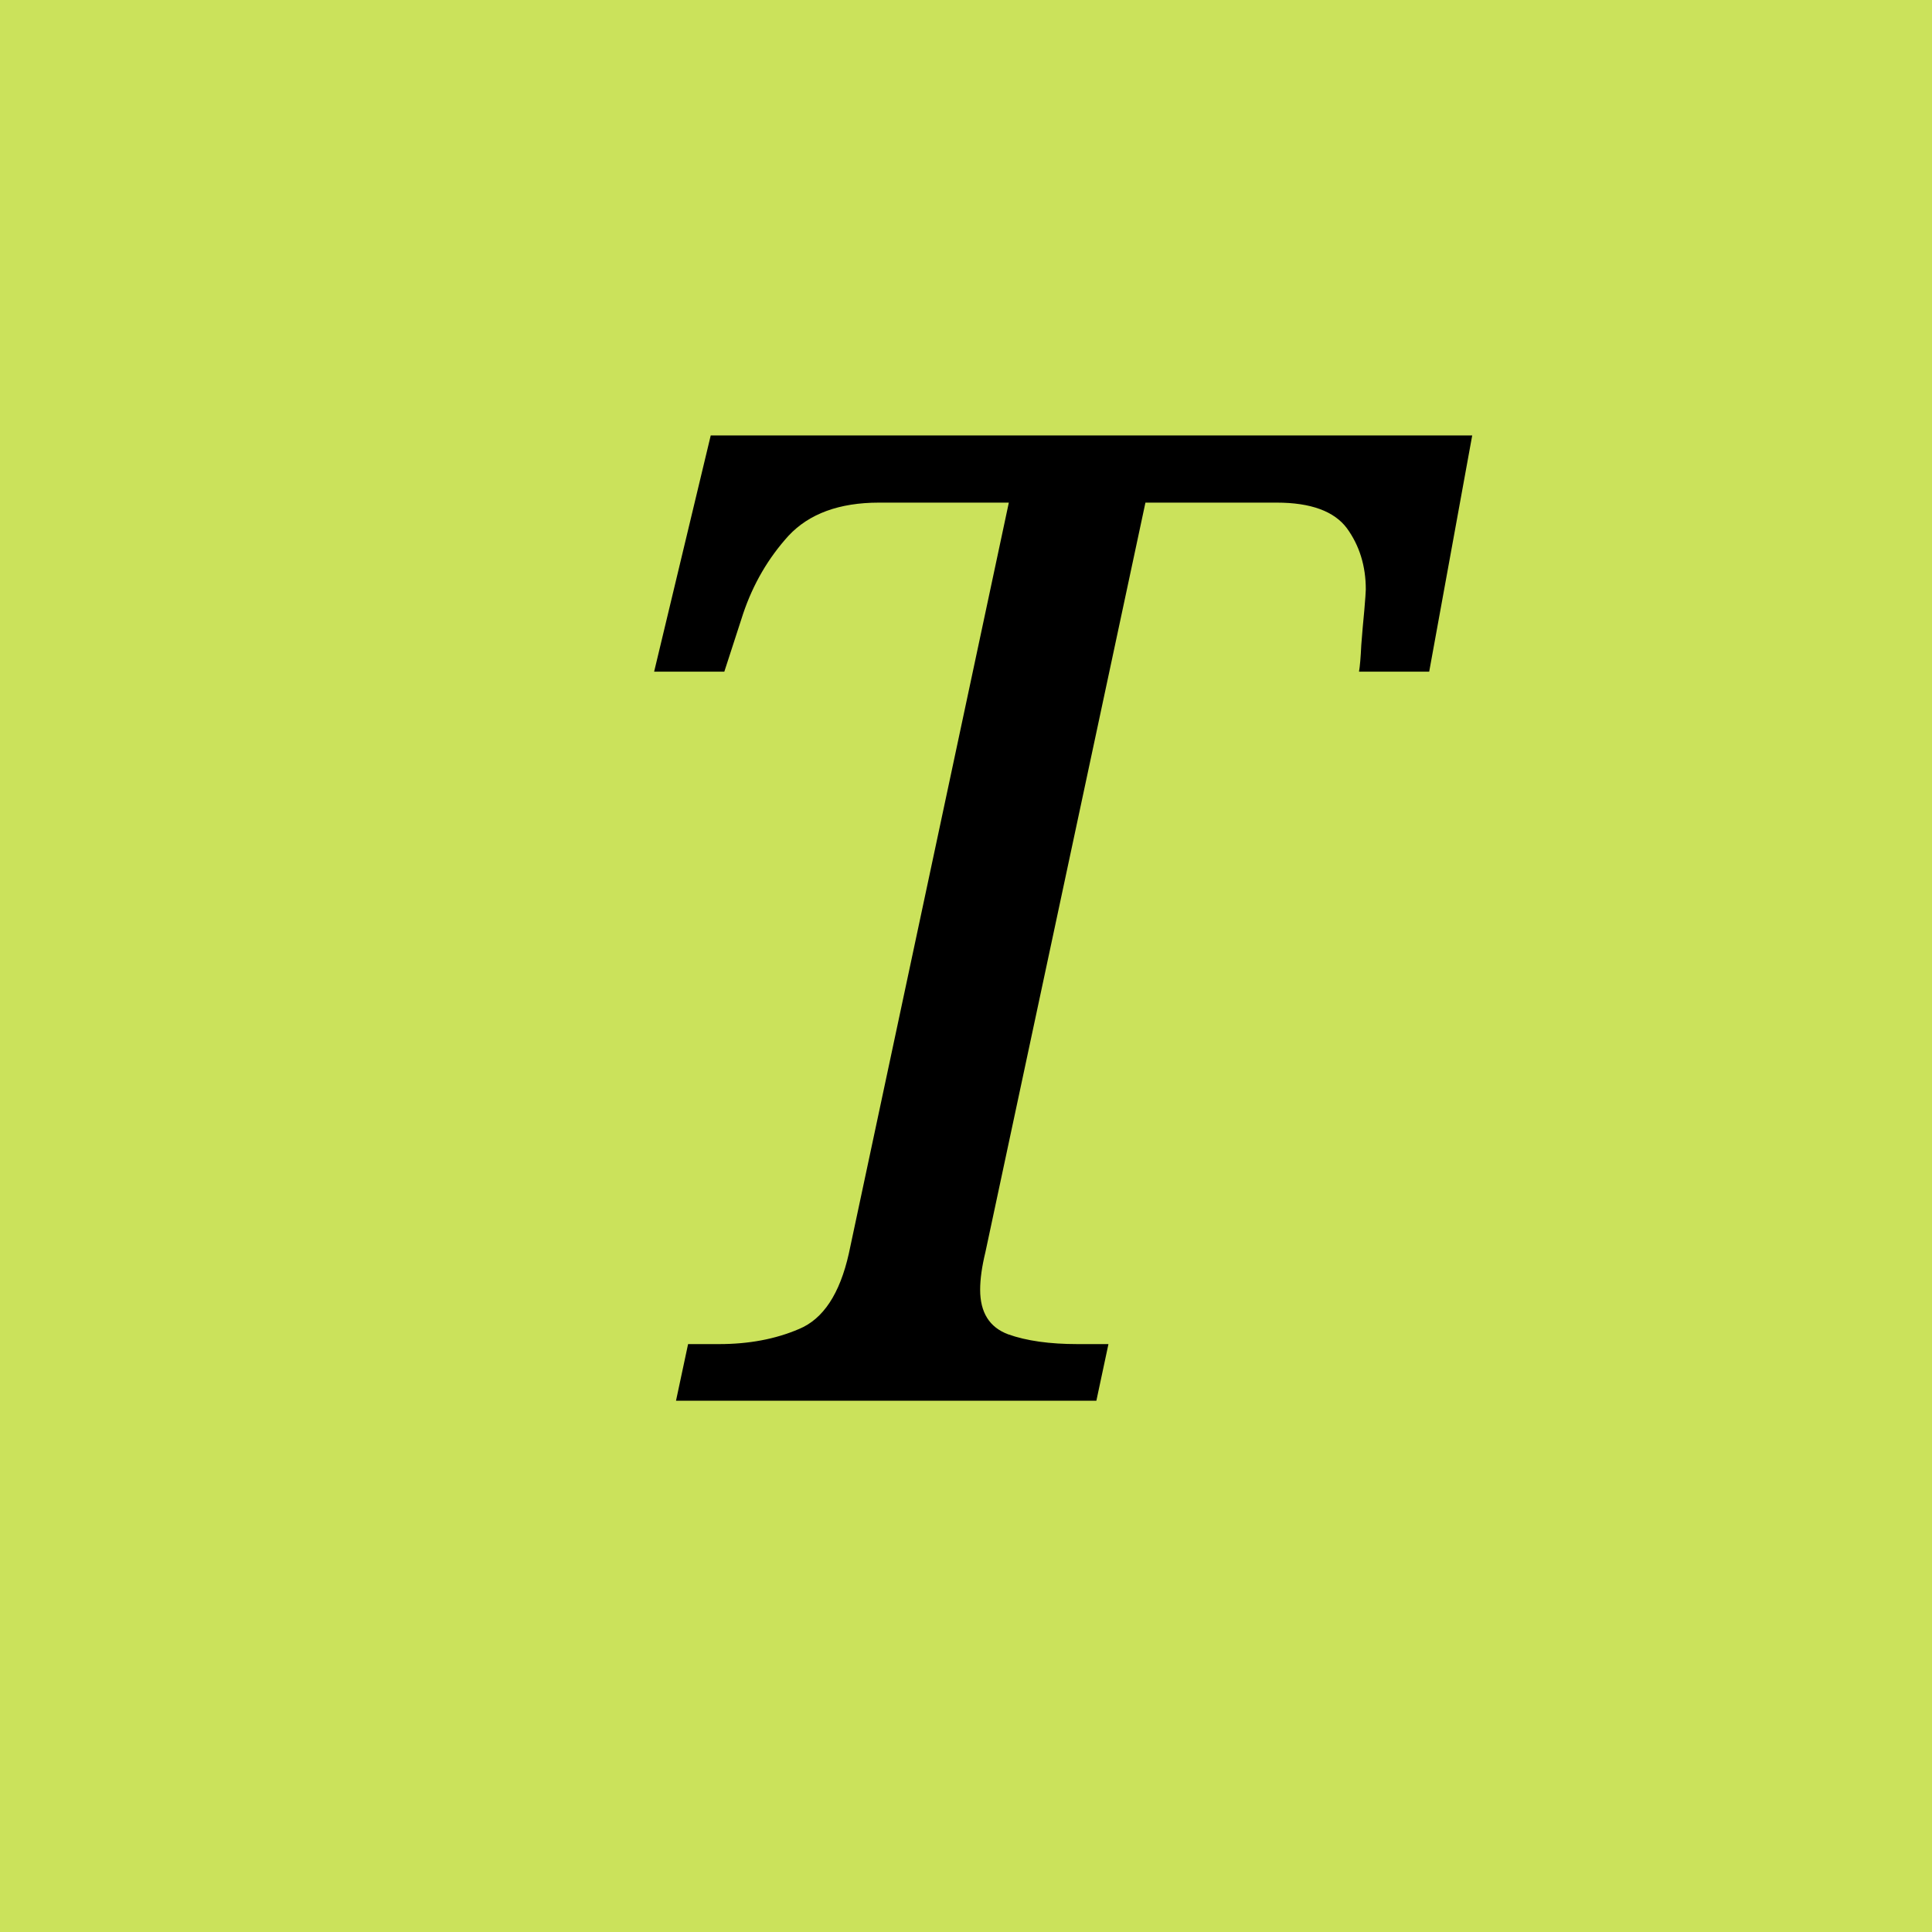
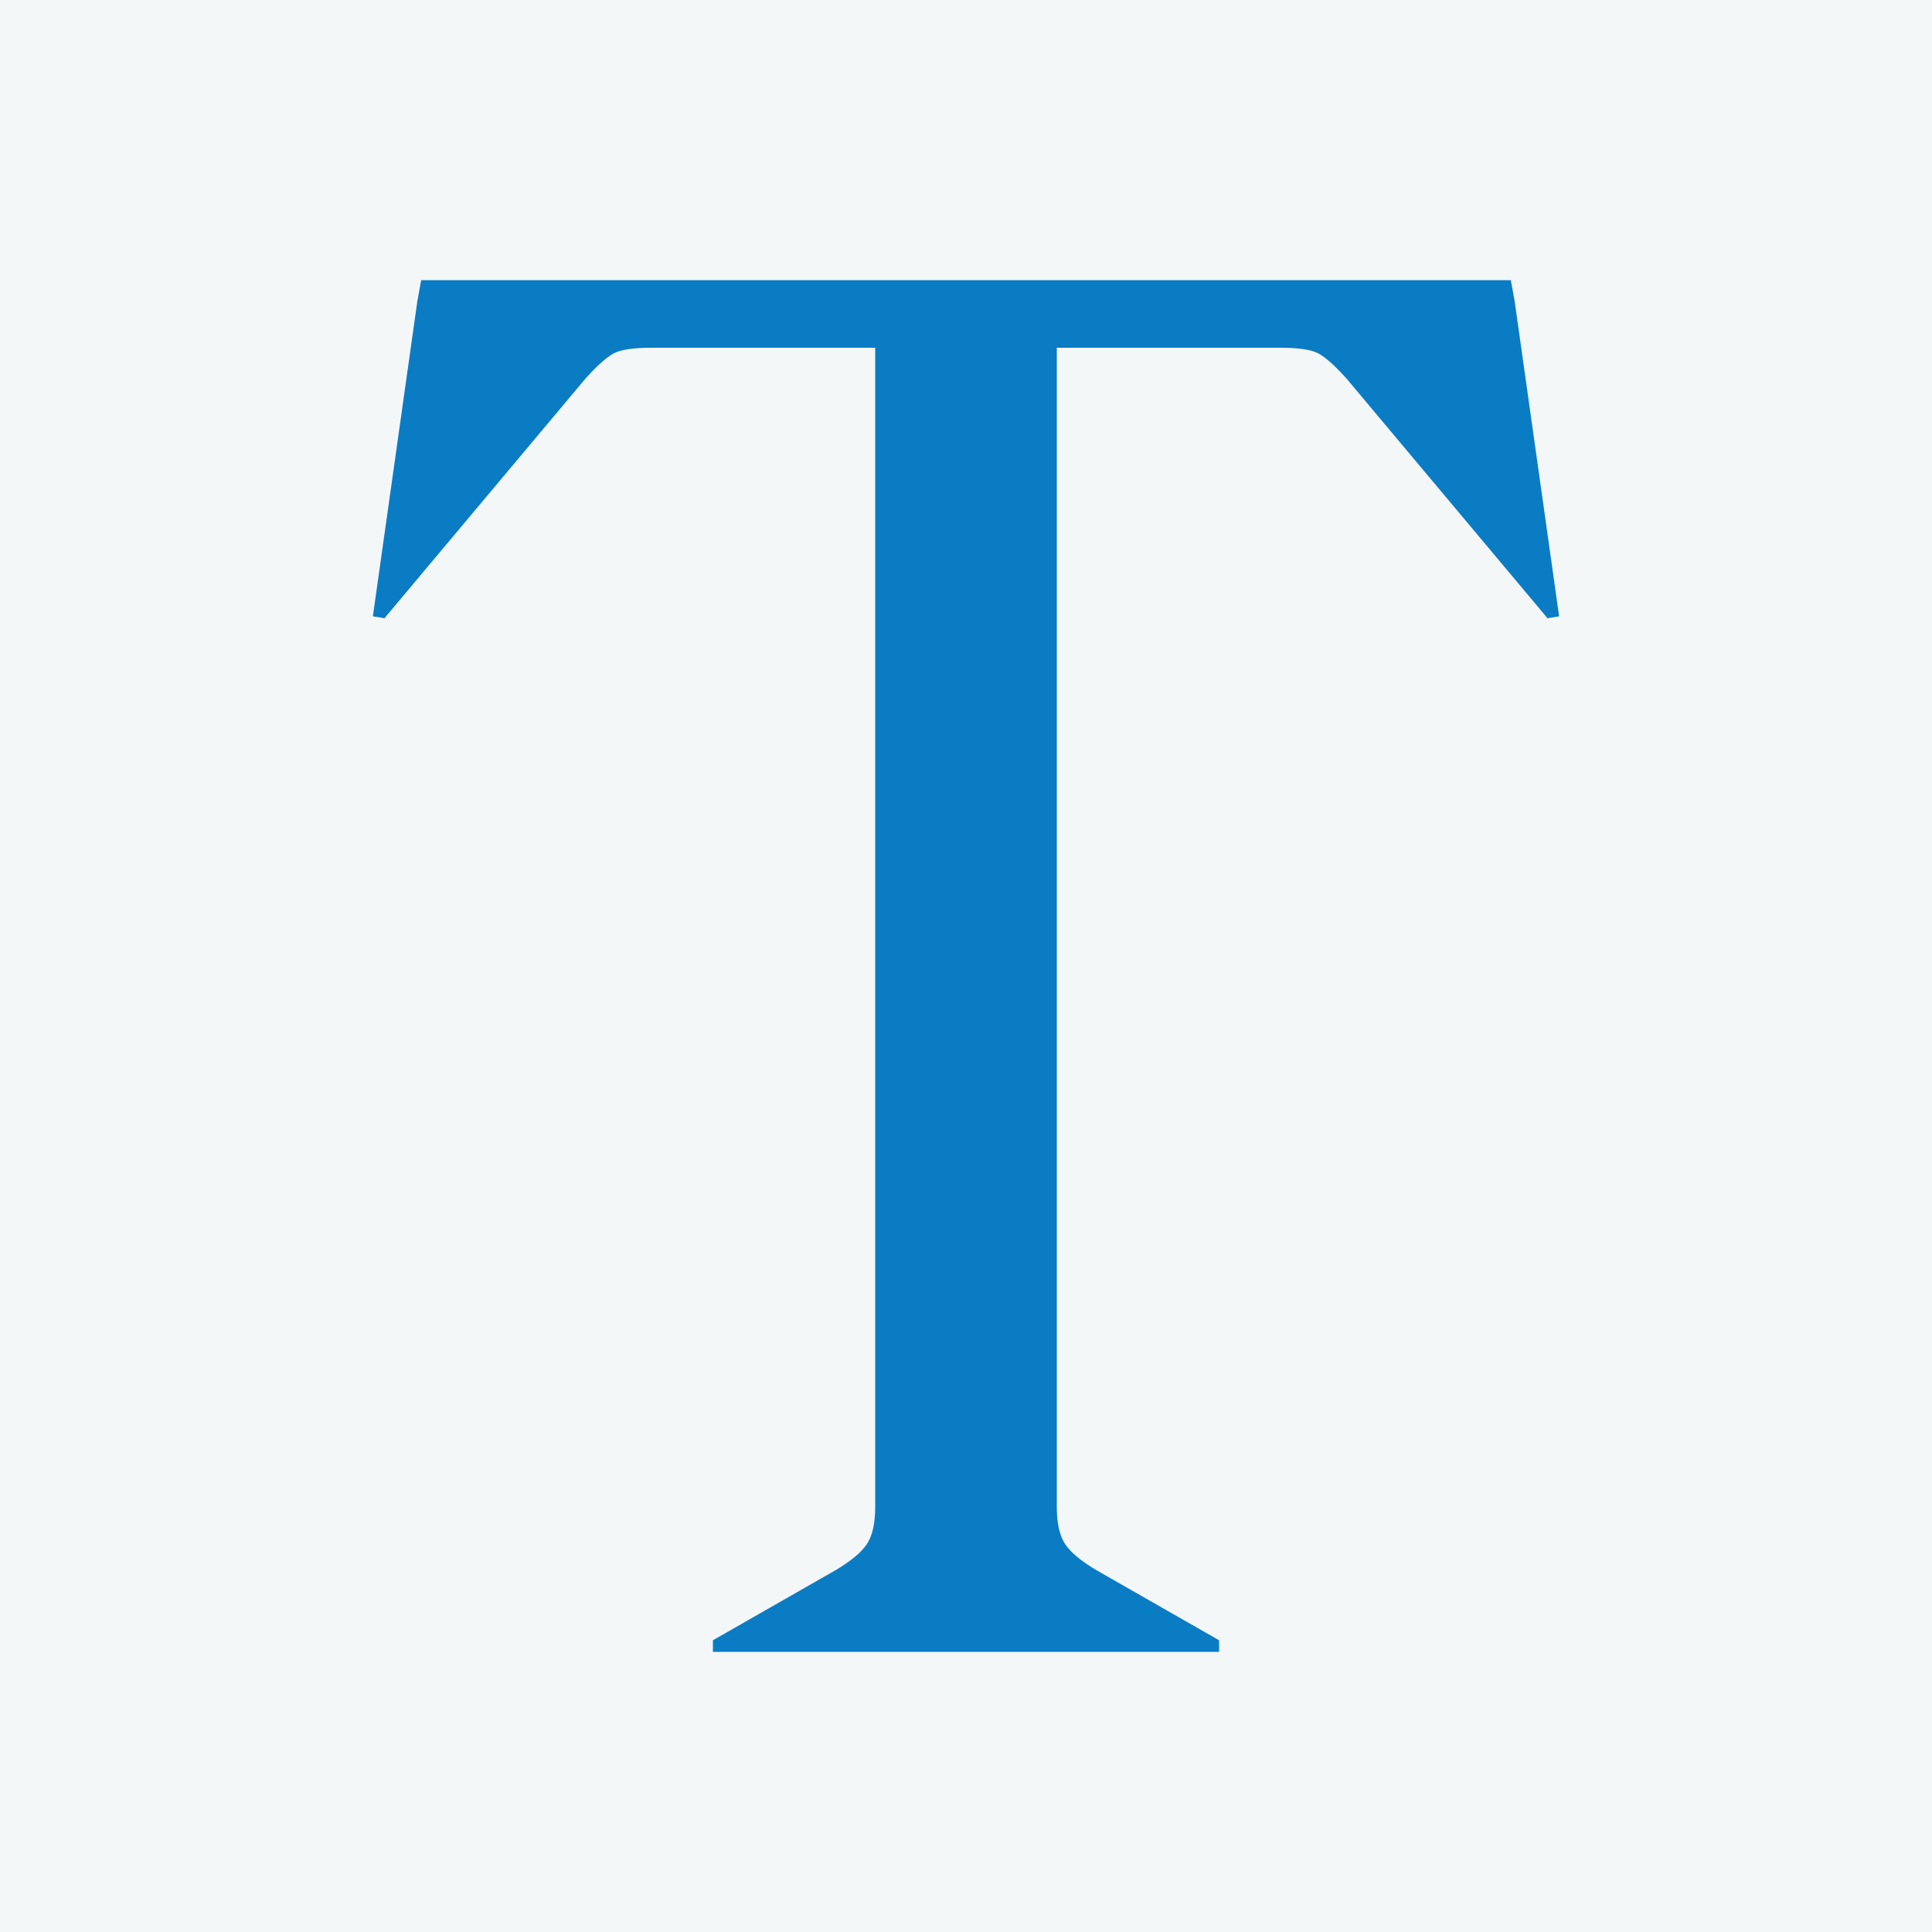
- <svg xmlns="http://www.w3.org/2000/svg" viewBox="0 0 40 40">
-   <rect width="40" height="40" fill="#cbe25b" />
-   <text x="20" y="29" text-anchor="middle" font-family="Instrument Serif, Georgia, serif" font-style="italic" font-size="28" fill="#000">T</text>
+ <svg xmlns="http://www.w3.org/2000/svg" viewBox="0 0 1000 1000">
+   <rect width="1000" height="1000" fill="#f4f7f8" />
+   <path fill="#0a7cc4" transform="translate(179 855) scale(1 -1)" d="M284 0H190V6L253 42Q265 49 269.5 55.5Q274 62 274 75V710H368V75Q368 62 372.5 55.5Q377 49 389 42L452 6V0H358ZM124 659 20 535 14 536 37 699 39 710H603L605 699L628 536L622 535L518 659Q509 669 503.5 672.0Q498 675 484 675H158Q144 675 138.5 672.0Q133 669 124 659Z" />
</svg>
